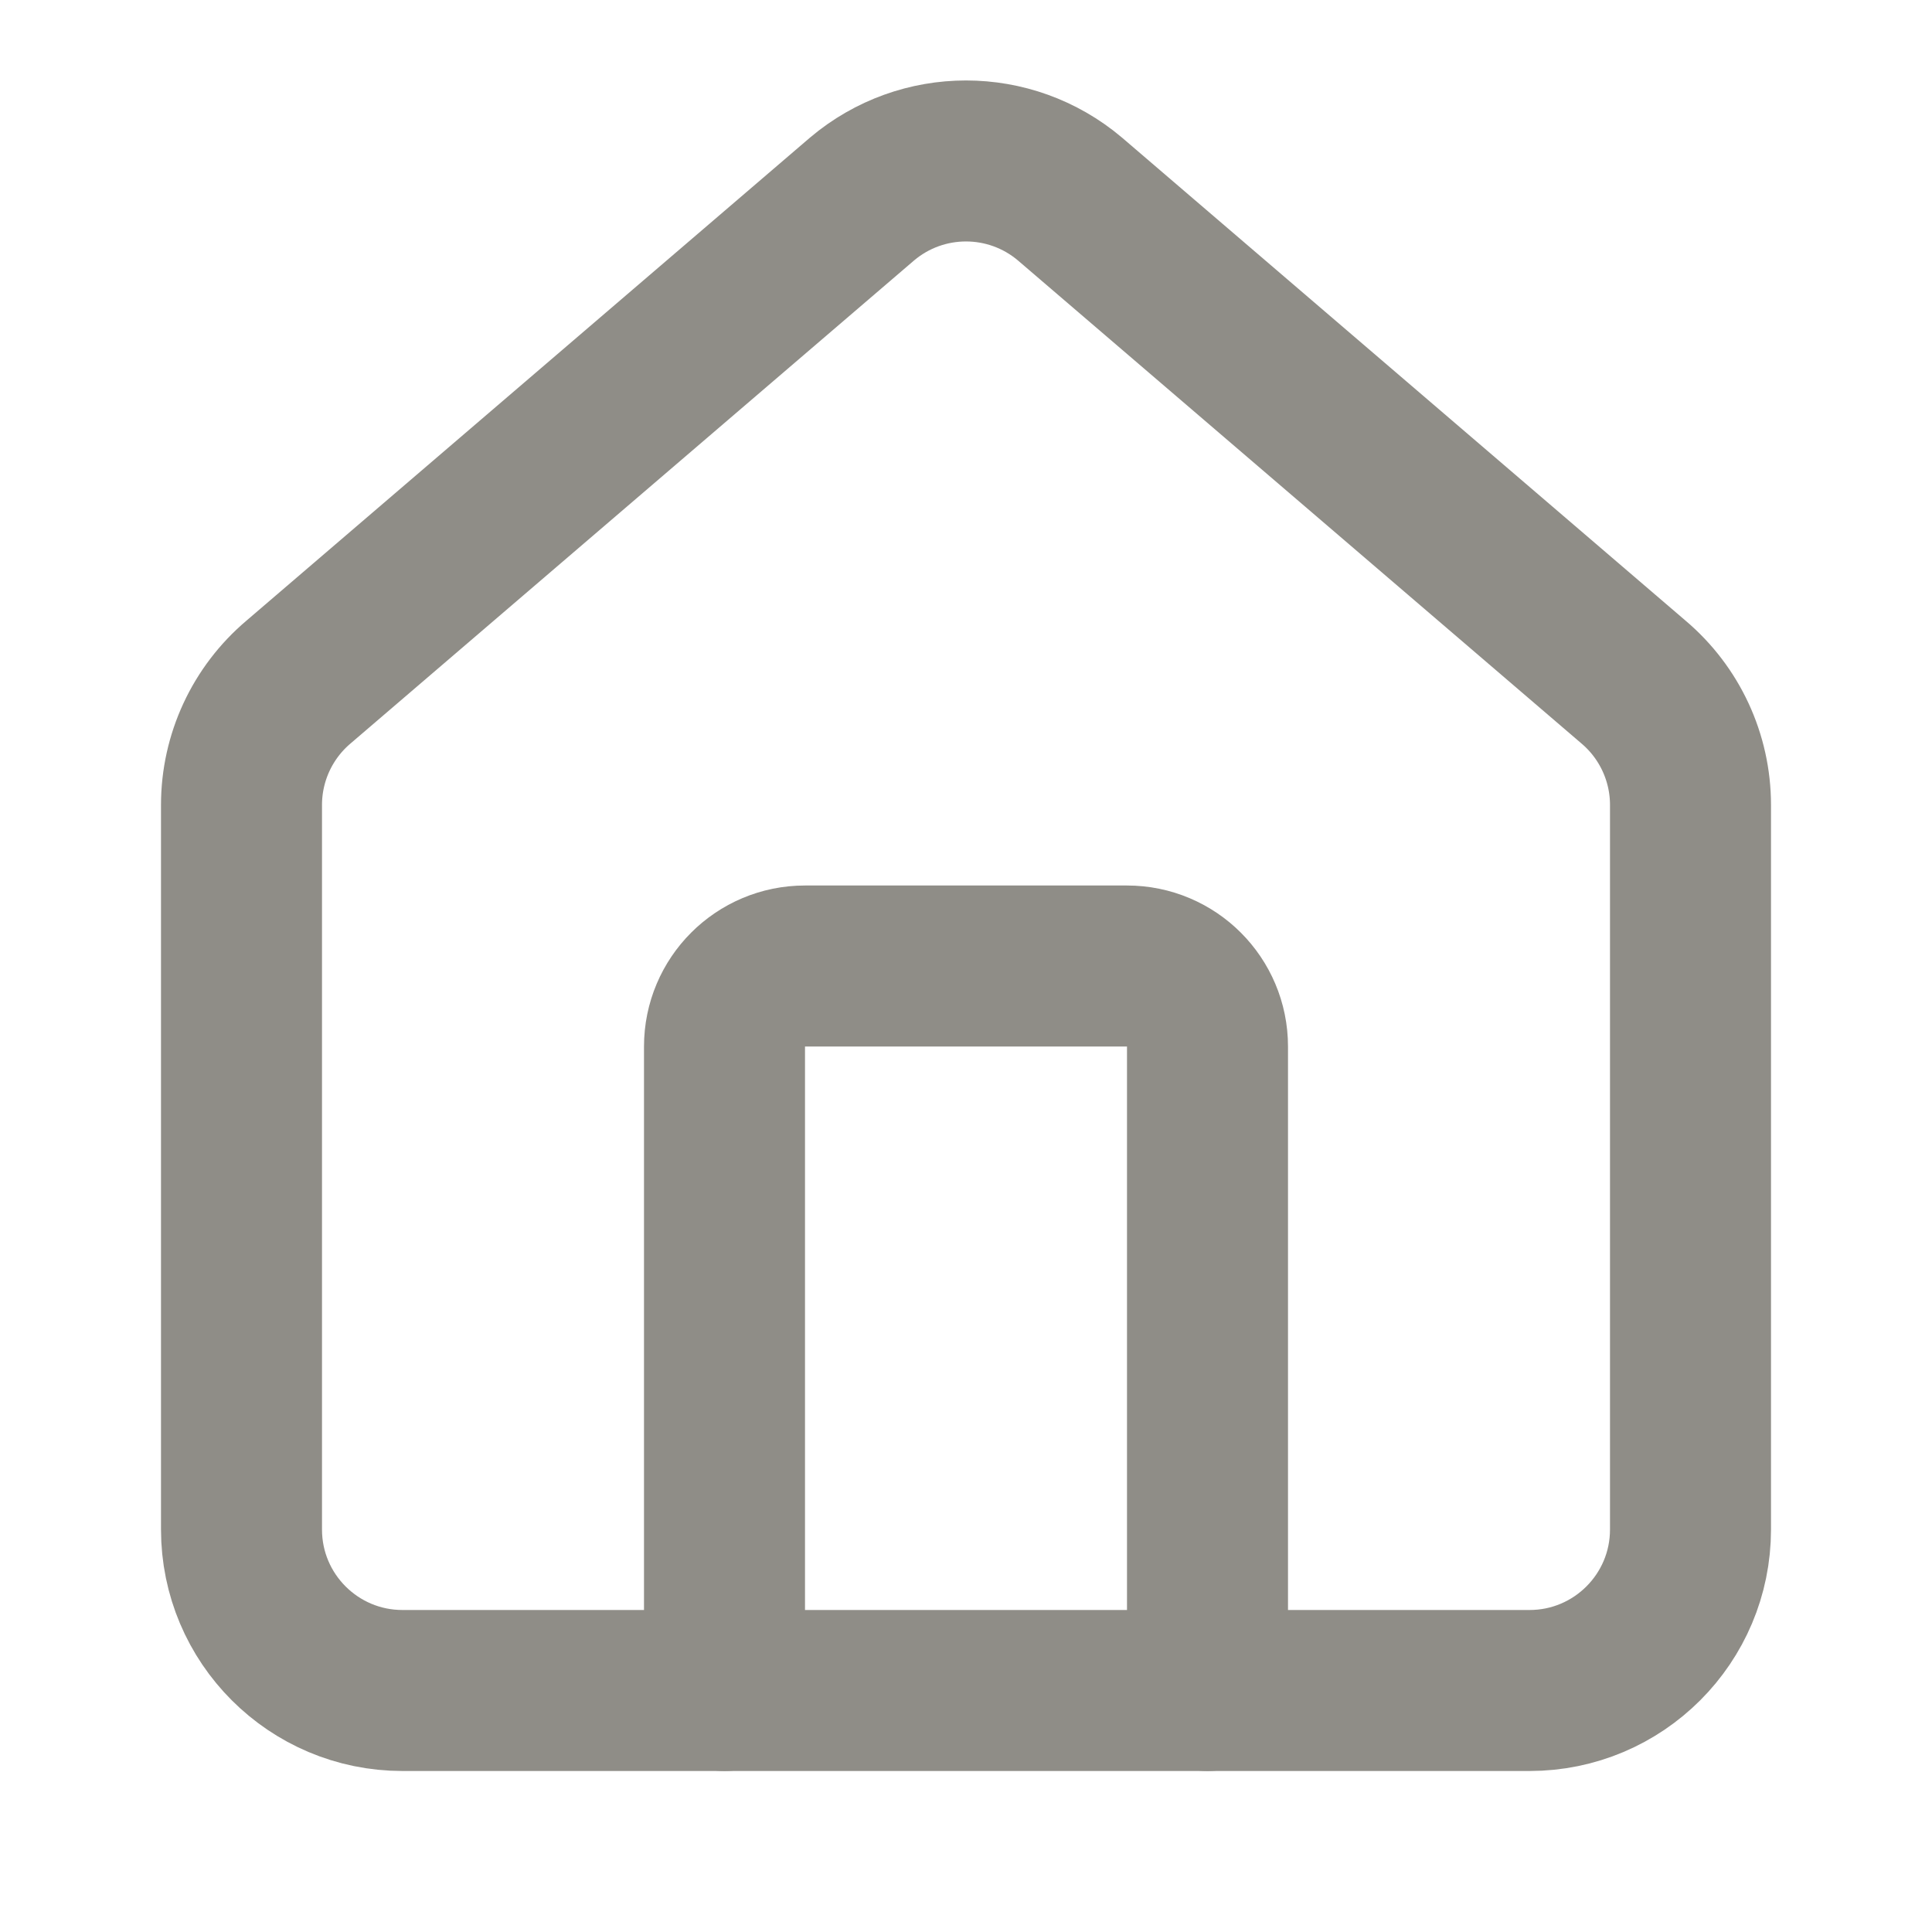
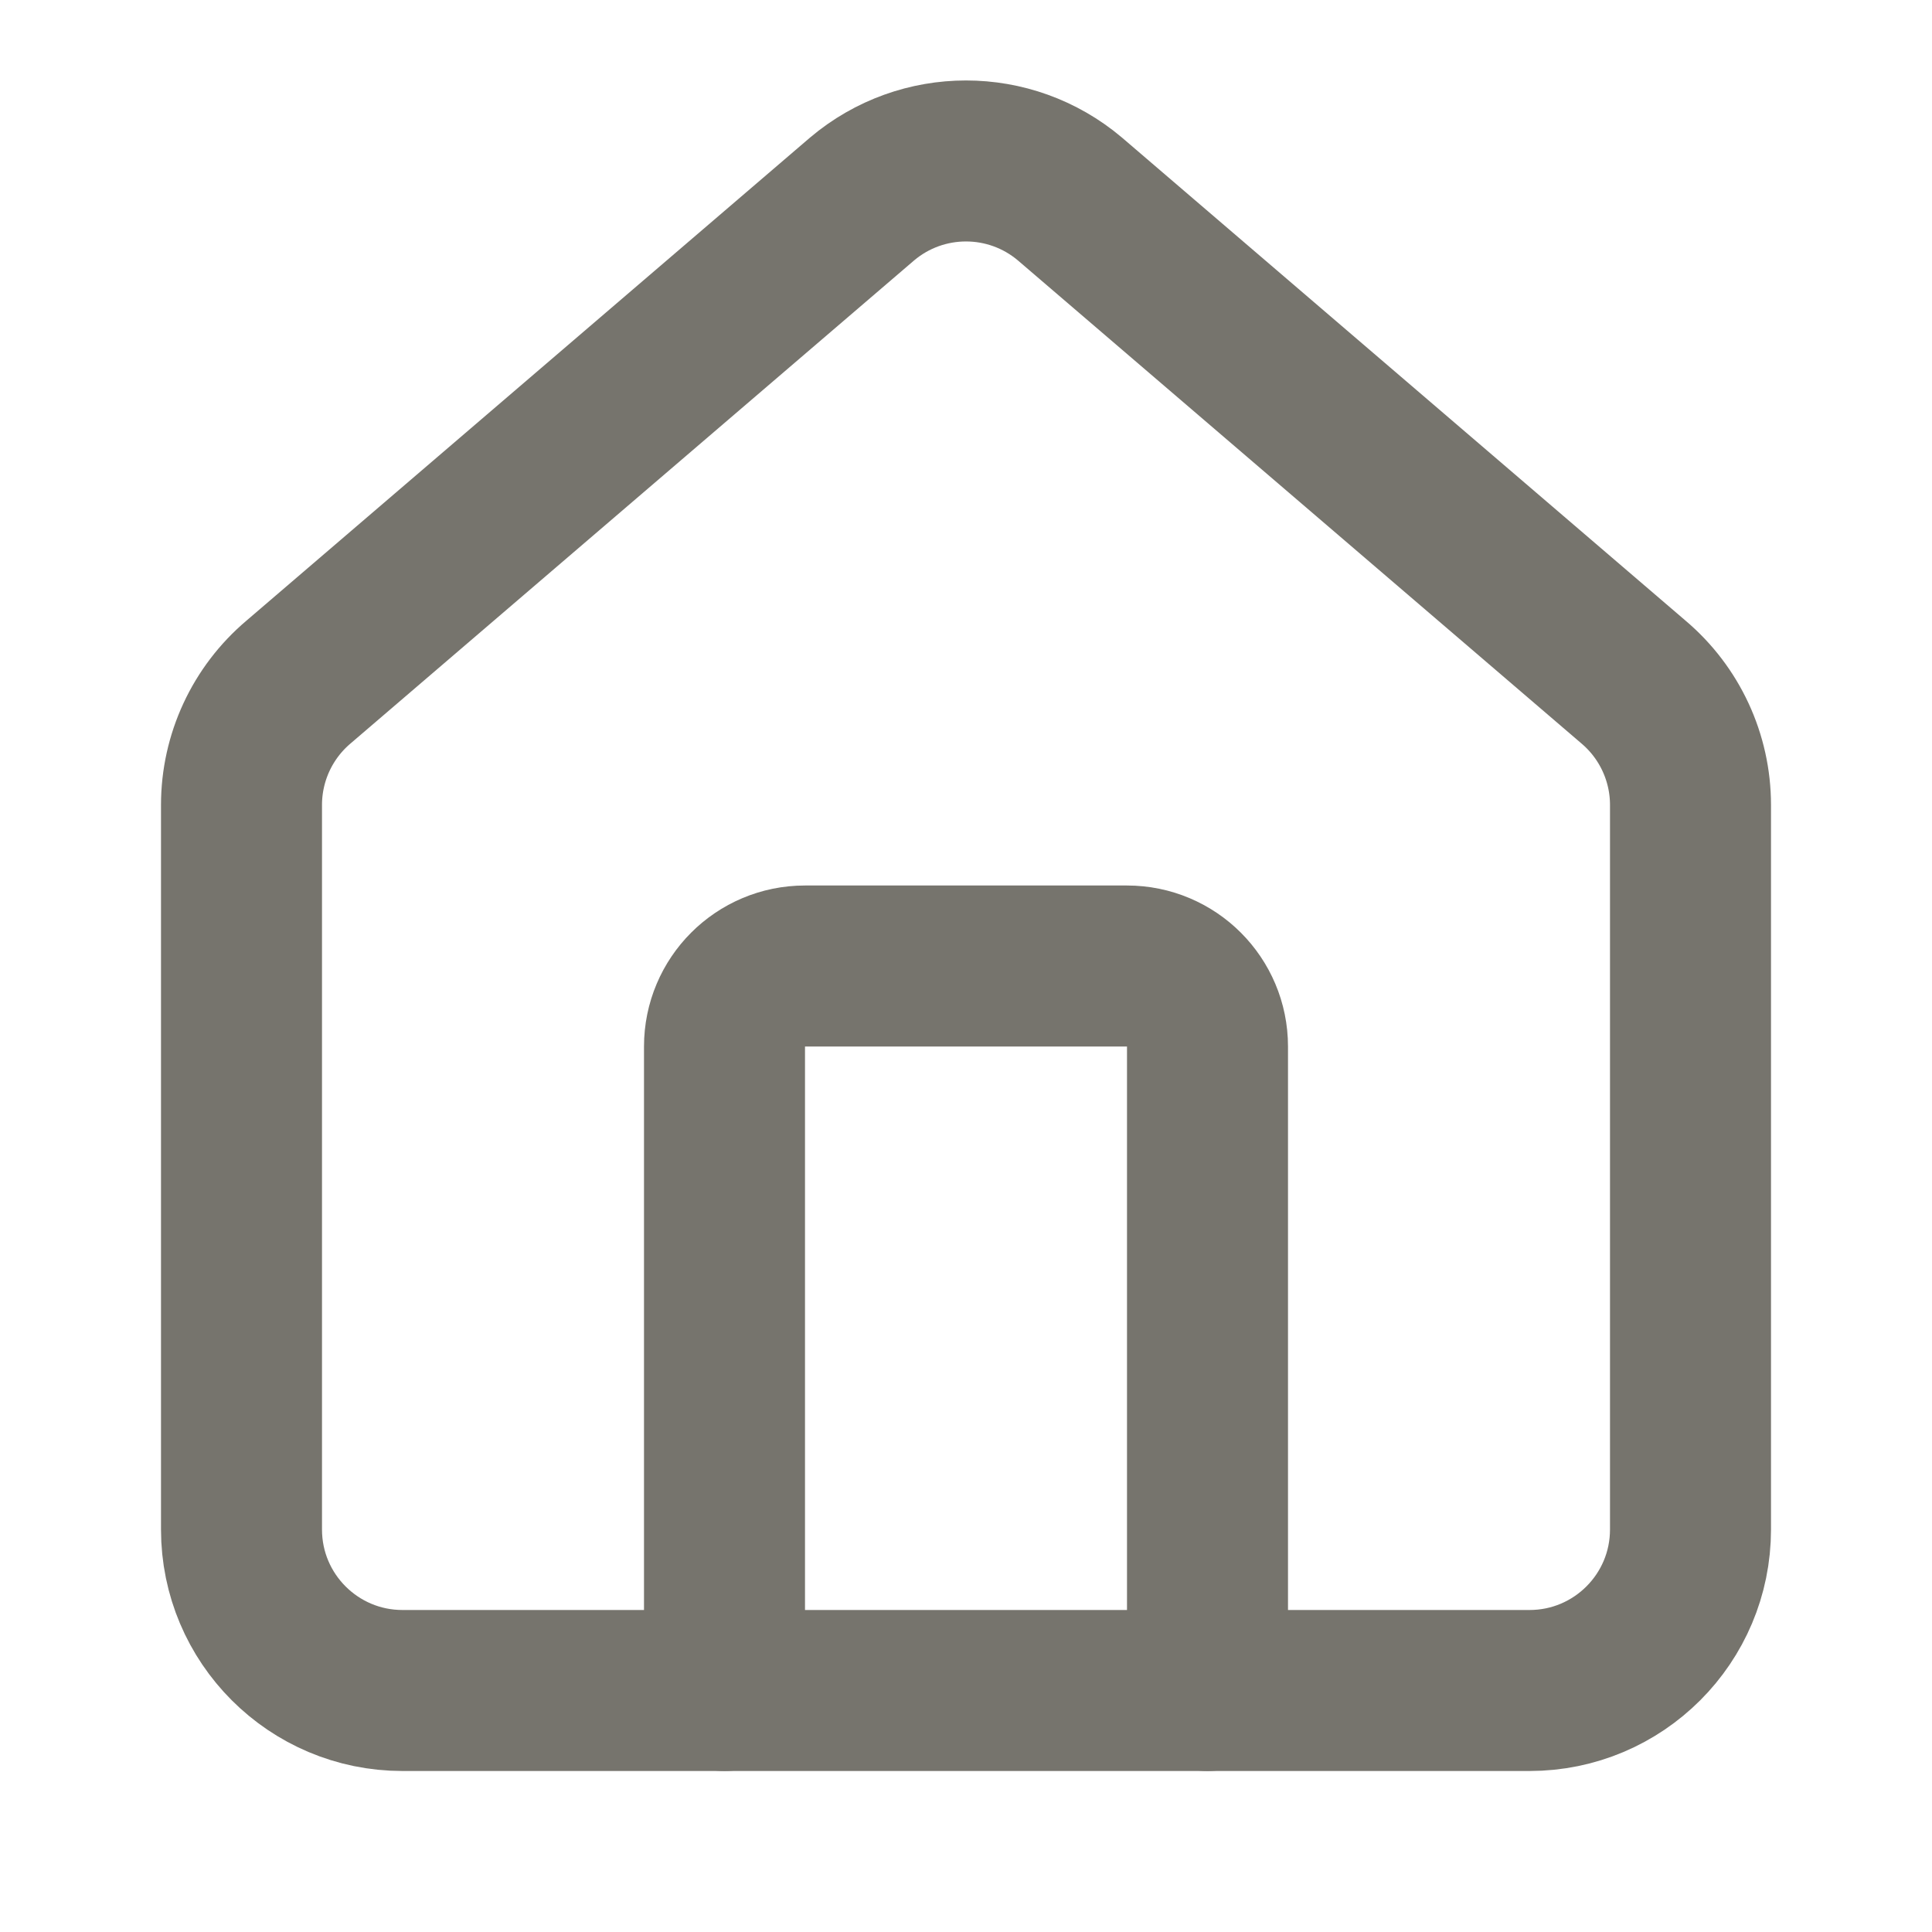
- <svg xmlns="http://www.w3.org/2000/svg" width="24" height="24" viewBox="0 0 24 24" fill="none" stroke="#8f8d87" stroke-width="2" stroke-linecap="round" stroke-linejoin="round">
+ <svg xmlns="http://www.w3.org/2000/svg" width="24" height="24" viewBox="0 0 24 24" fill="none" stroke="#76746d" stroke-width="2" stroke-linecap="round" stroke-linejoin="round">
  <path d="M15 21v-8a1 1 0 0 0-1-1h-4a1 1 0 0 0-1 1v8" />
  <path d="M3 10a2 2 0 0 1 .709-1.528l7-6a2 2 0 0 1 2.582 0l7 6A2 2 0 0 1 21 10v9a2 2 0 0 1-2 2H5a2 2 0 0 1-2-2z" />
</svg>
